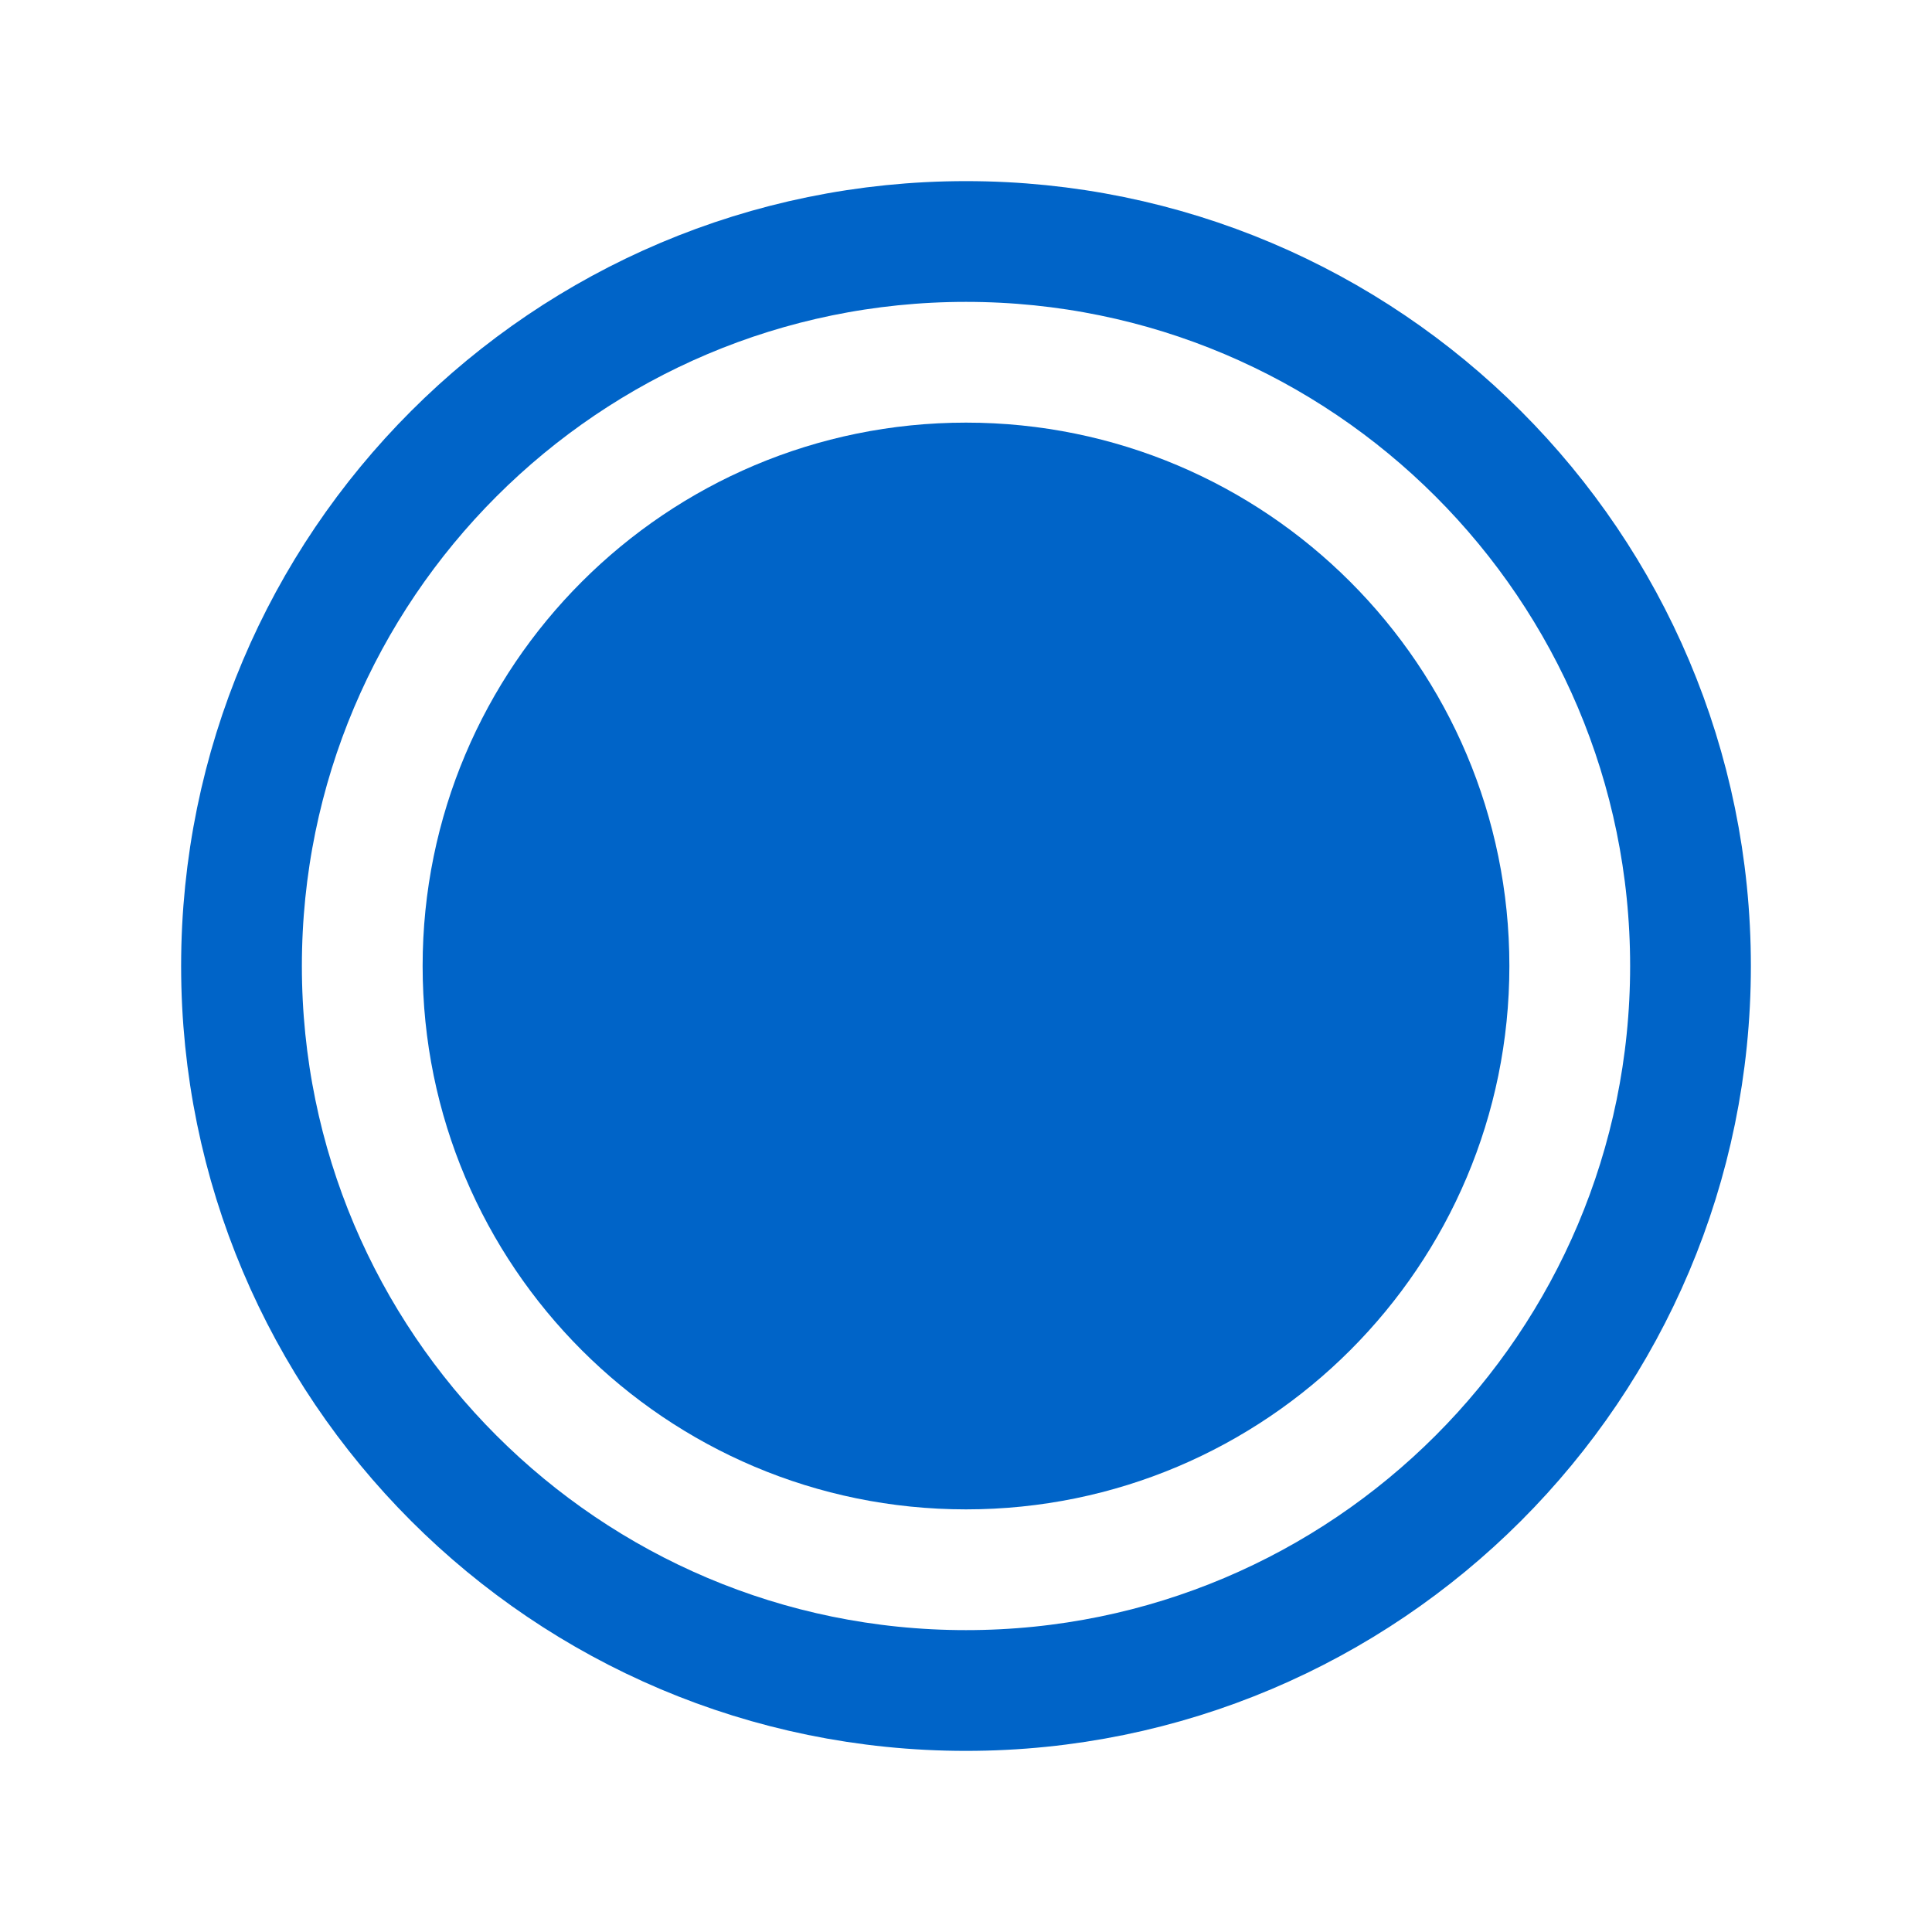
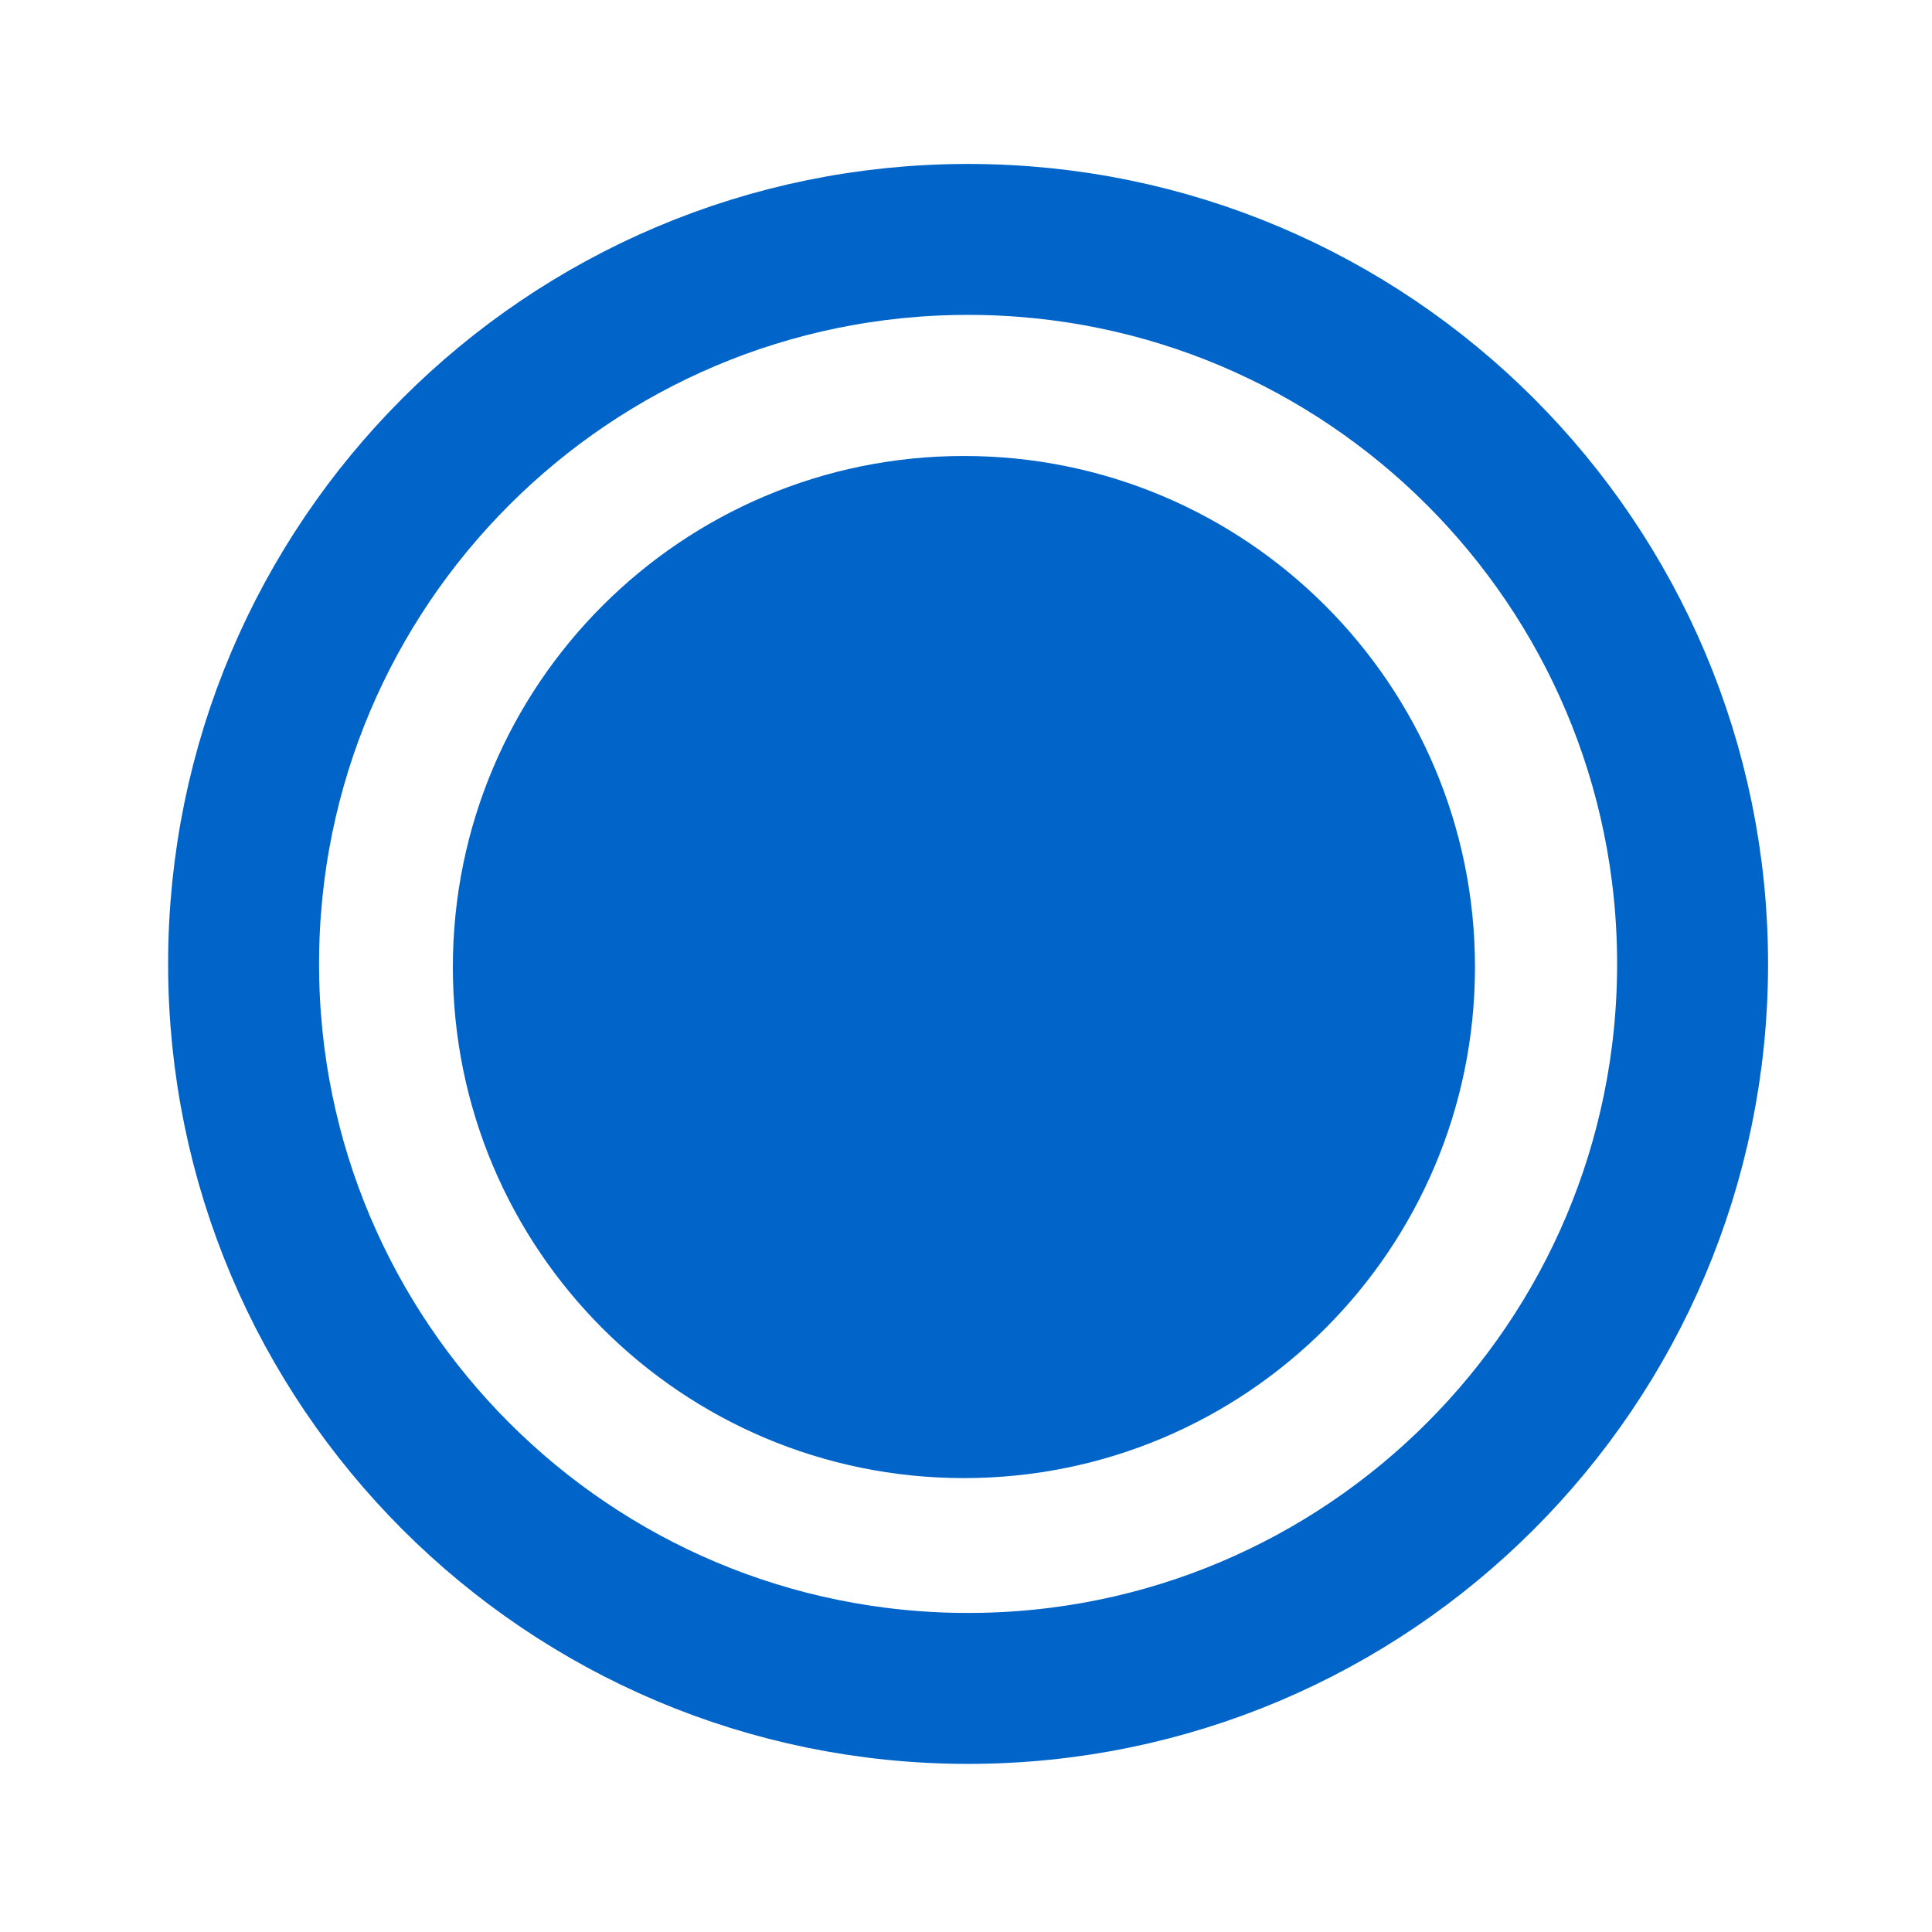
- <svg xmlns="http://www.w3.org/2000/svg" width="512" height="512">
+ <svg xmlns="http://www.w3.org/2000/svg" width="512" height="512" style="">
  <rect id="backgroundrect" width="100%" height="100%" x="0" y="0" fill="none" stroke="none" />
  <g class="currentLayer" style="">
-     <path d="M448,256c0-106-86-192-192-192S64,150,64,256s86,192,192,192S448,362,448,256Z" style="fill: none; stroke-miterlimit: 10; stroke-width: 32px;" id="svg_1" class="" stroke-opacity="1" stroke="#0064c8" />
-     <circle cx="256" cy="256" r="144" id="svg_2" class="" fill-opacity="1" fill="#0064c8" />
+     <path d="M448.552,255.448 c0,-106 -86,-192 -192,-192 S64.552,149.448 64.552,255.448 s86,192 192,192 S448.552,361.448 448.552,255.448 z" style="fill: none; stroke-miterlimit: 10;" id="svg_1" class="" stroke-opacity="1" stroke="#0064c8" stroke-width="40" />
+     <circle cx="255.448" cy="256.276" r="135.436" id="svg_2" class="" fill-opacity="1" fill="#0064c8" stroke-width="30" />
  </g>
</svg>
